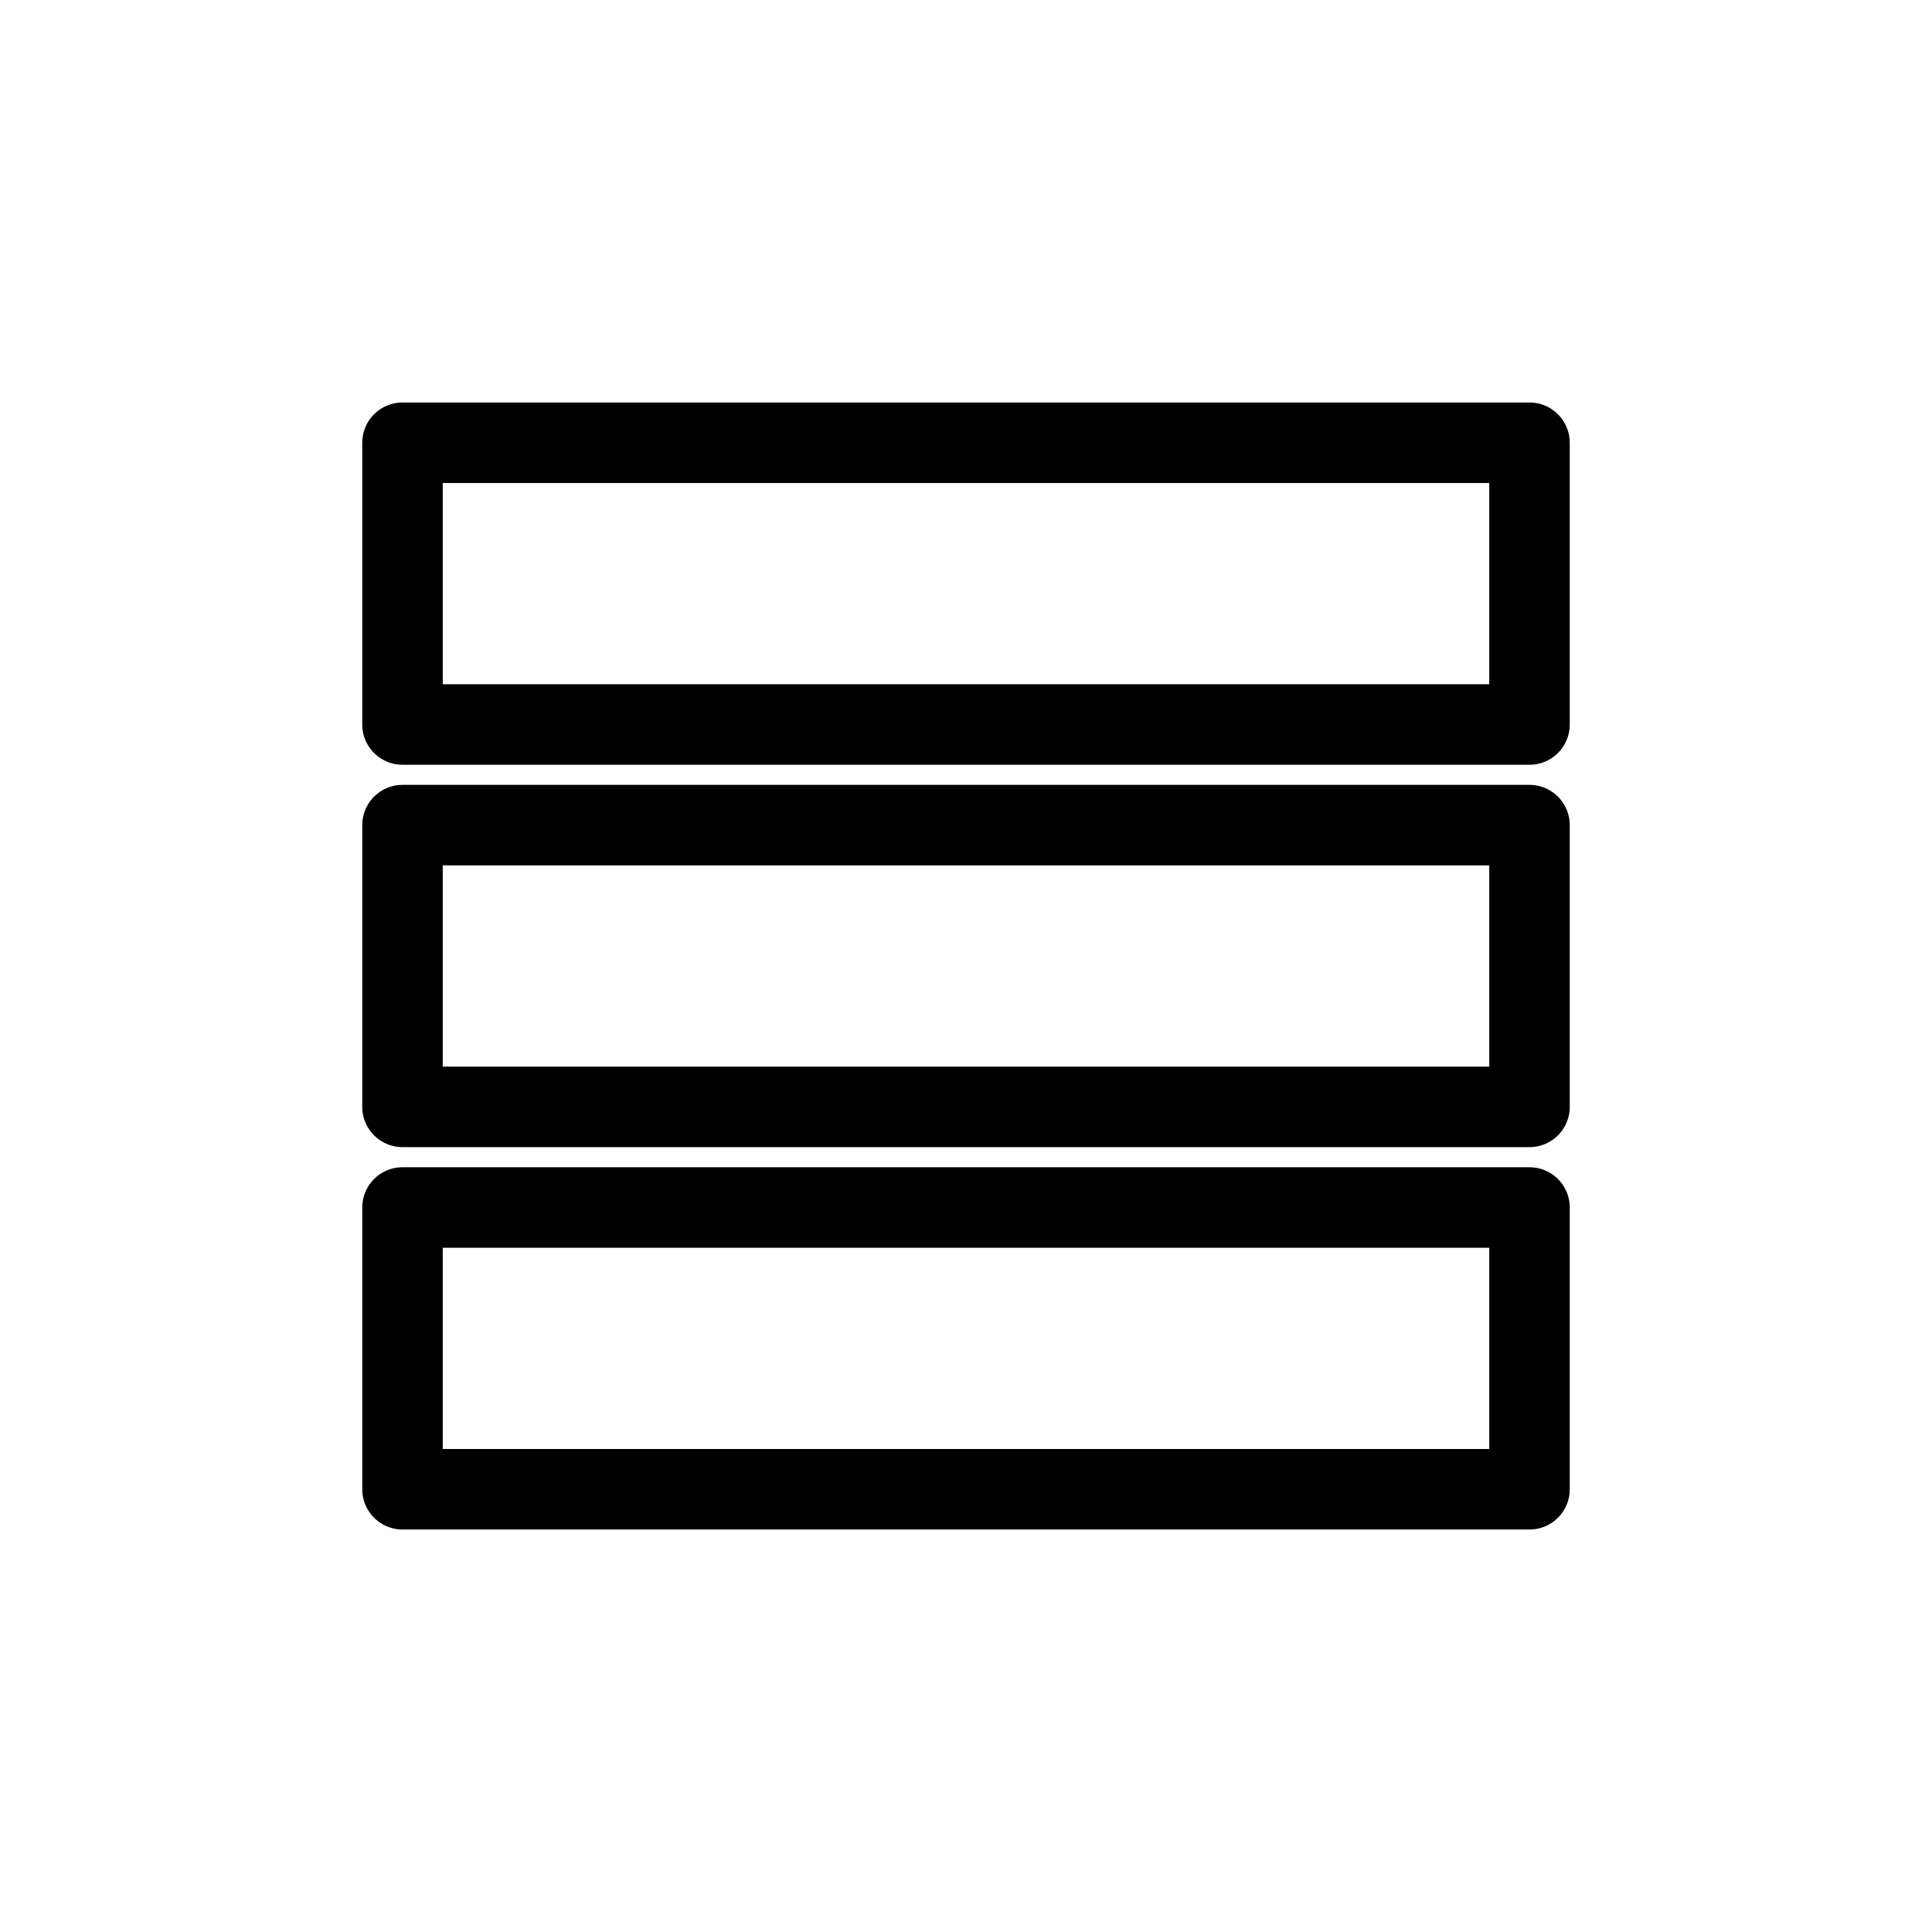
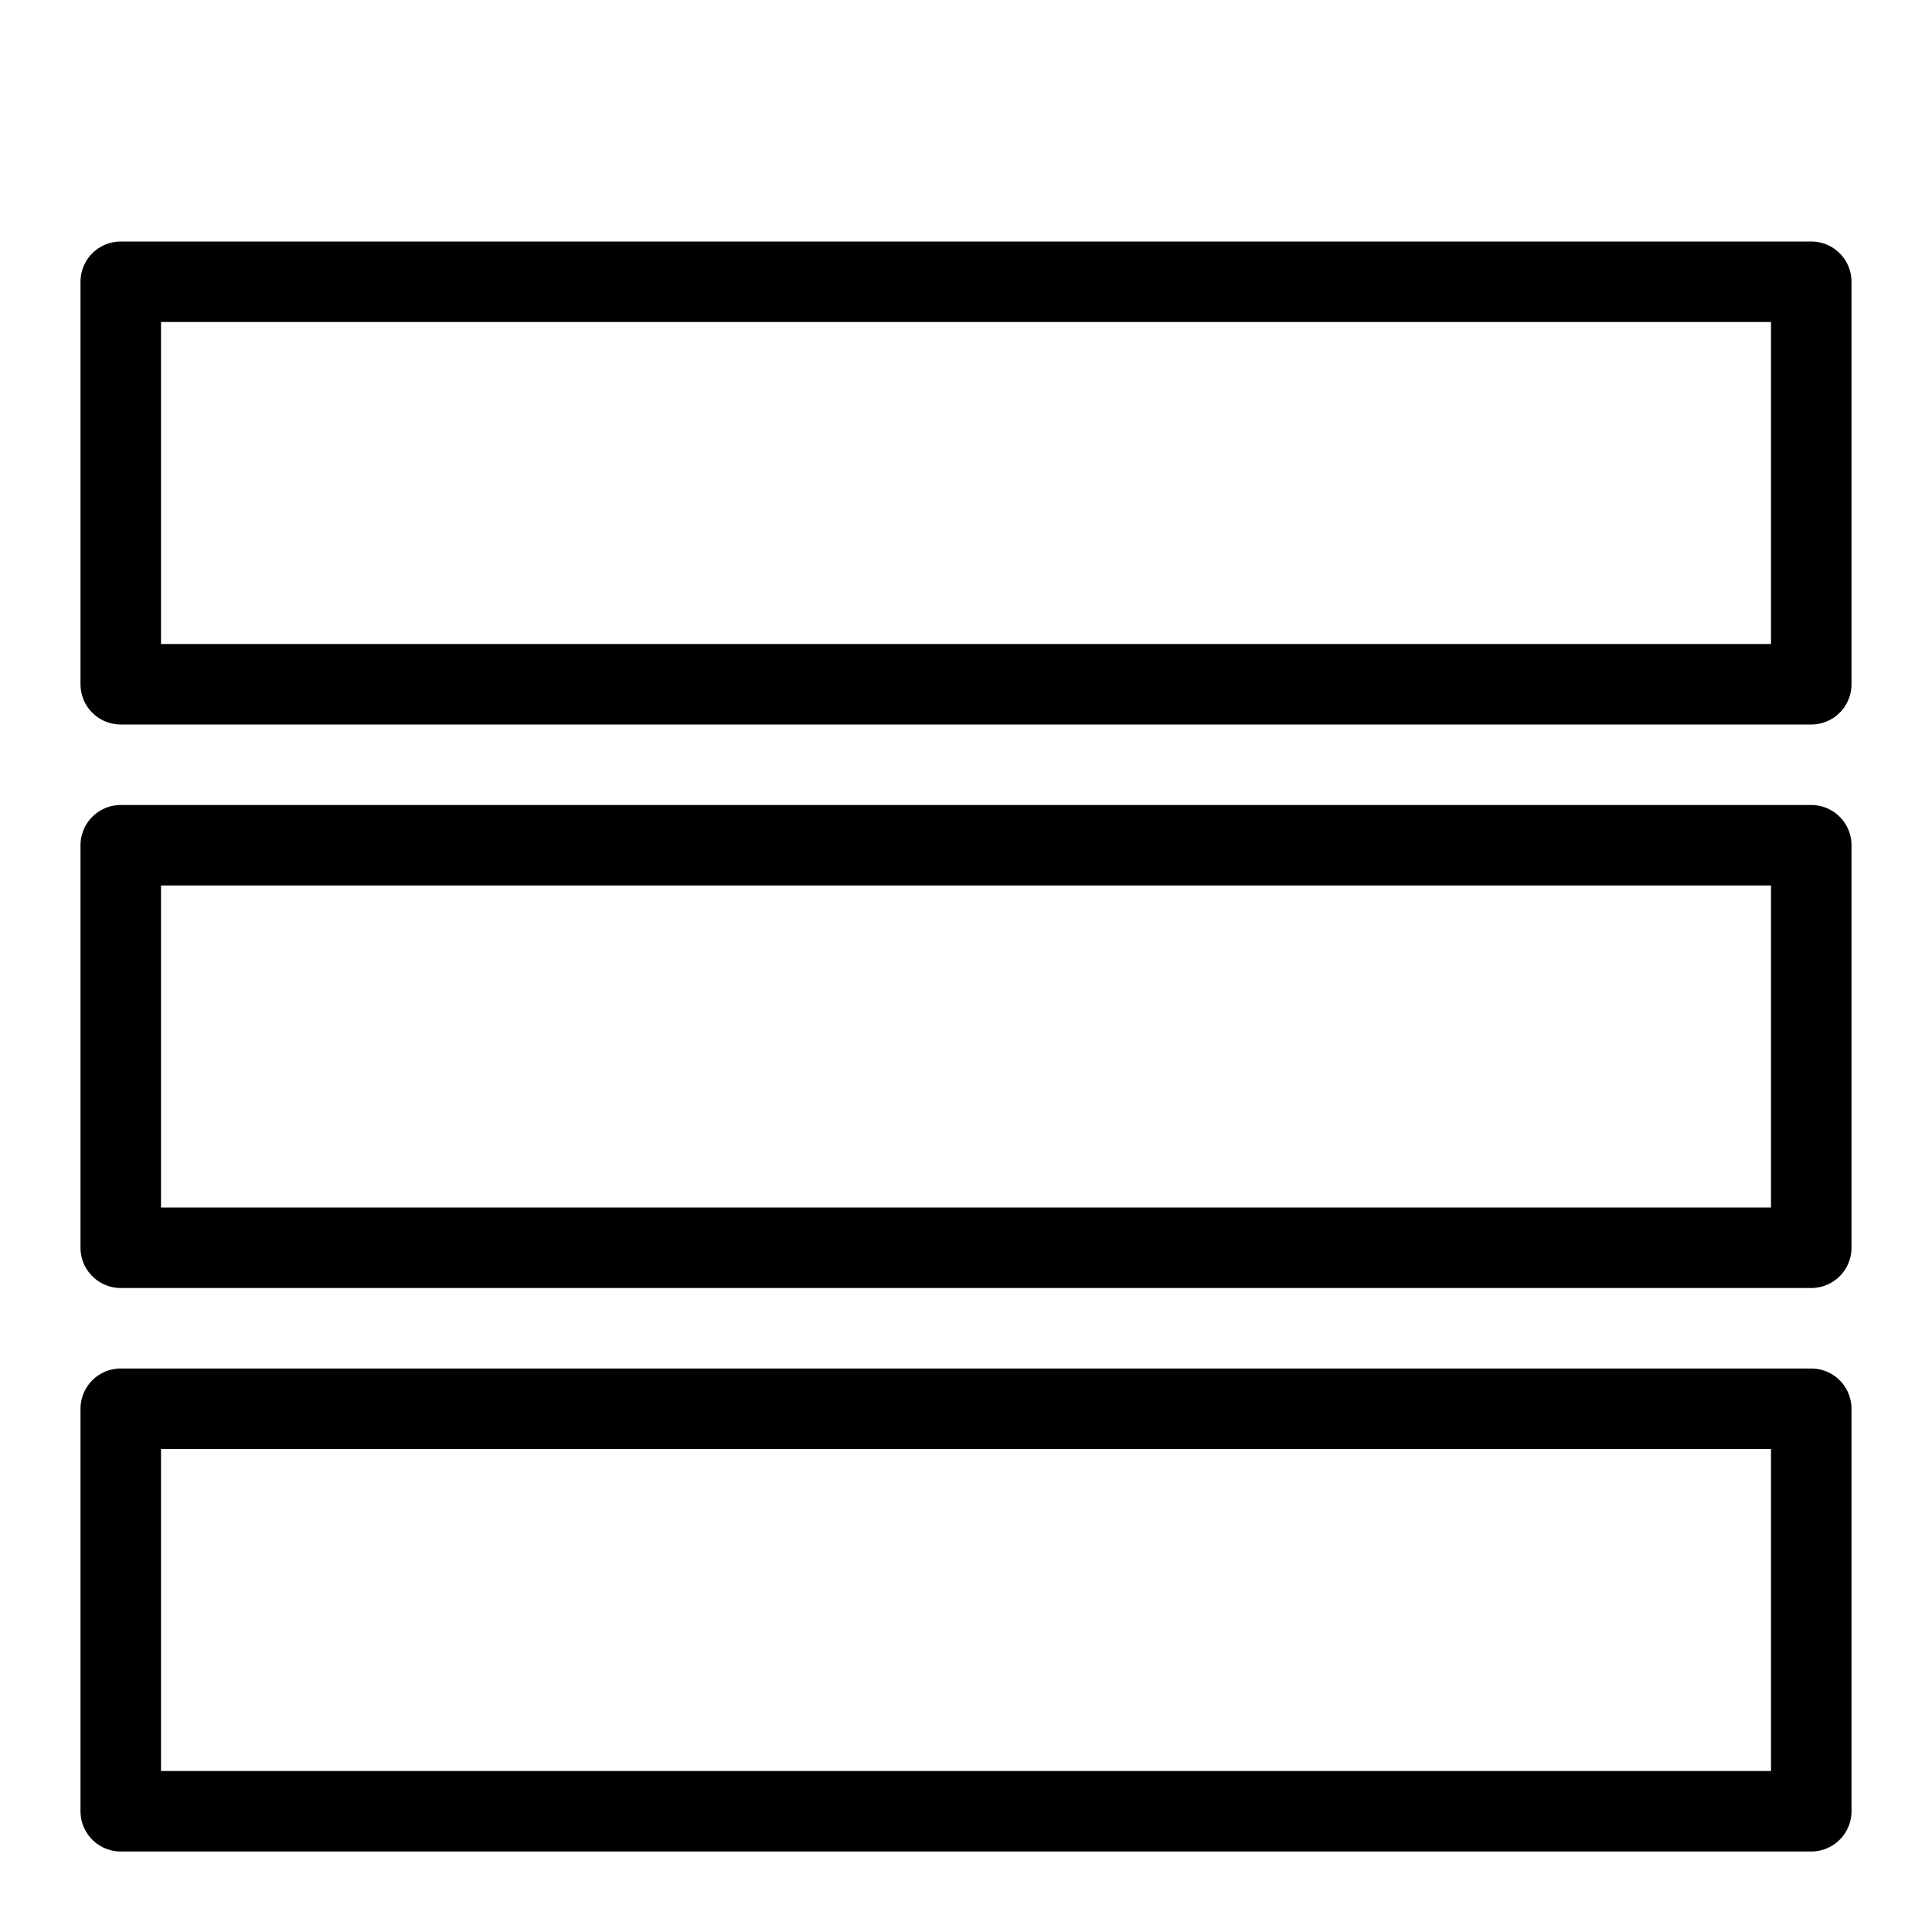
<svg xmlns="http://www.w3.org/2000/svg" viewBox="0 0 48 48">
  <g fill="none" stroke="currentColor" stroke-width="2" stroke-linecap="round" stroke-linejoin="round">
-     <rect x="10" y="11" width="28" height="7" />
-     <rect x="10" y="20.5" width="28" height="7" />
-     <rect x="10" y="30" width="28" height="7" />
+     <rect x="3" y="7" width="42" height="10" />
+     <rect x="3" y="21" width="42" height="10" />
+     <rect x="3" y="35" width="42" height="10" />
  </g>
</svg>
